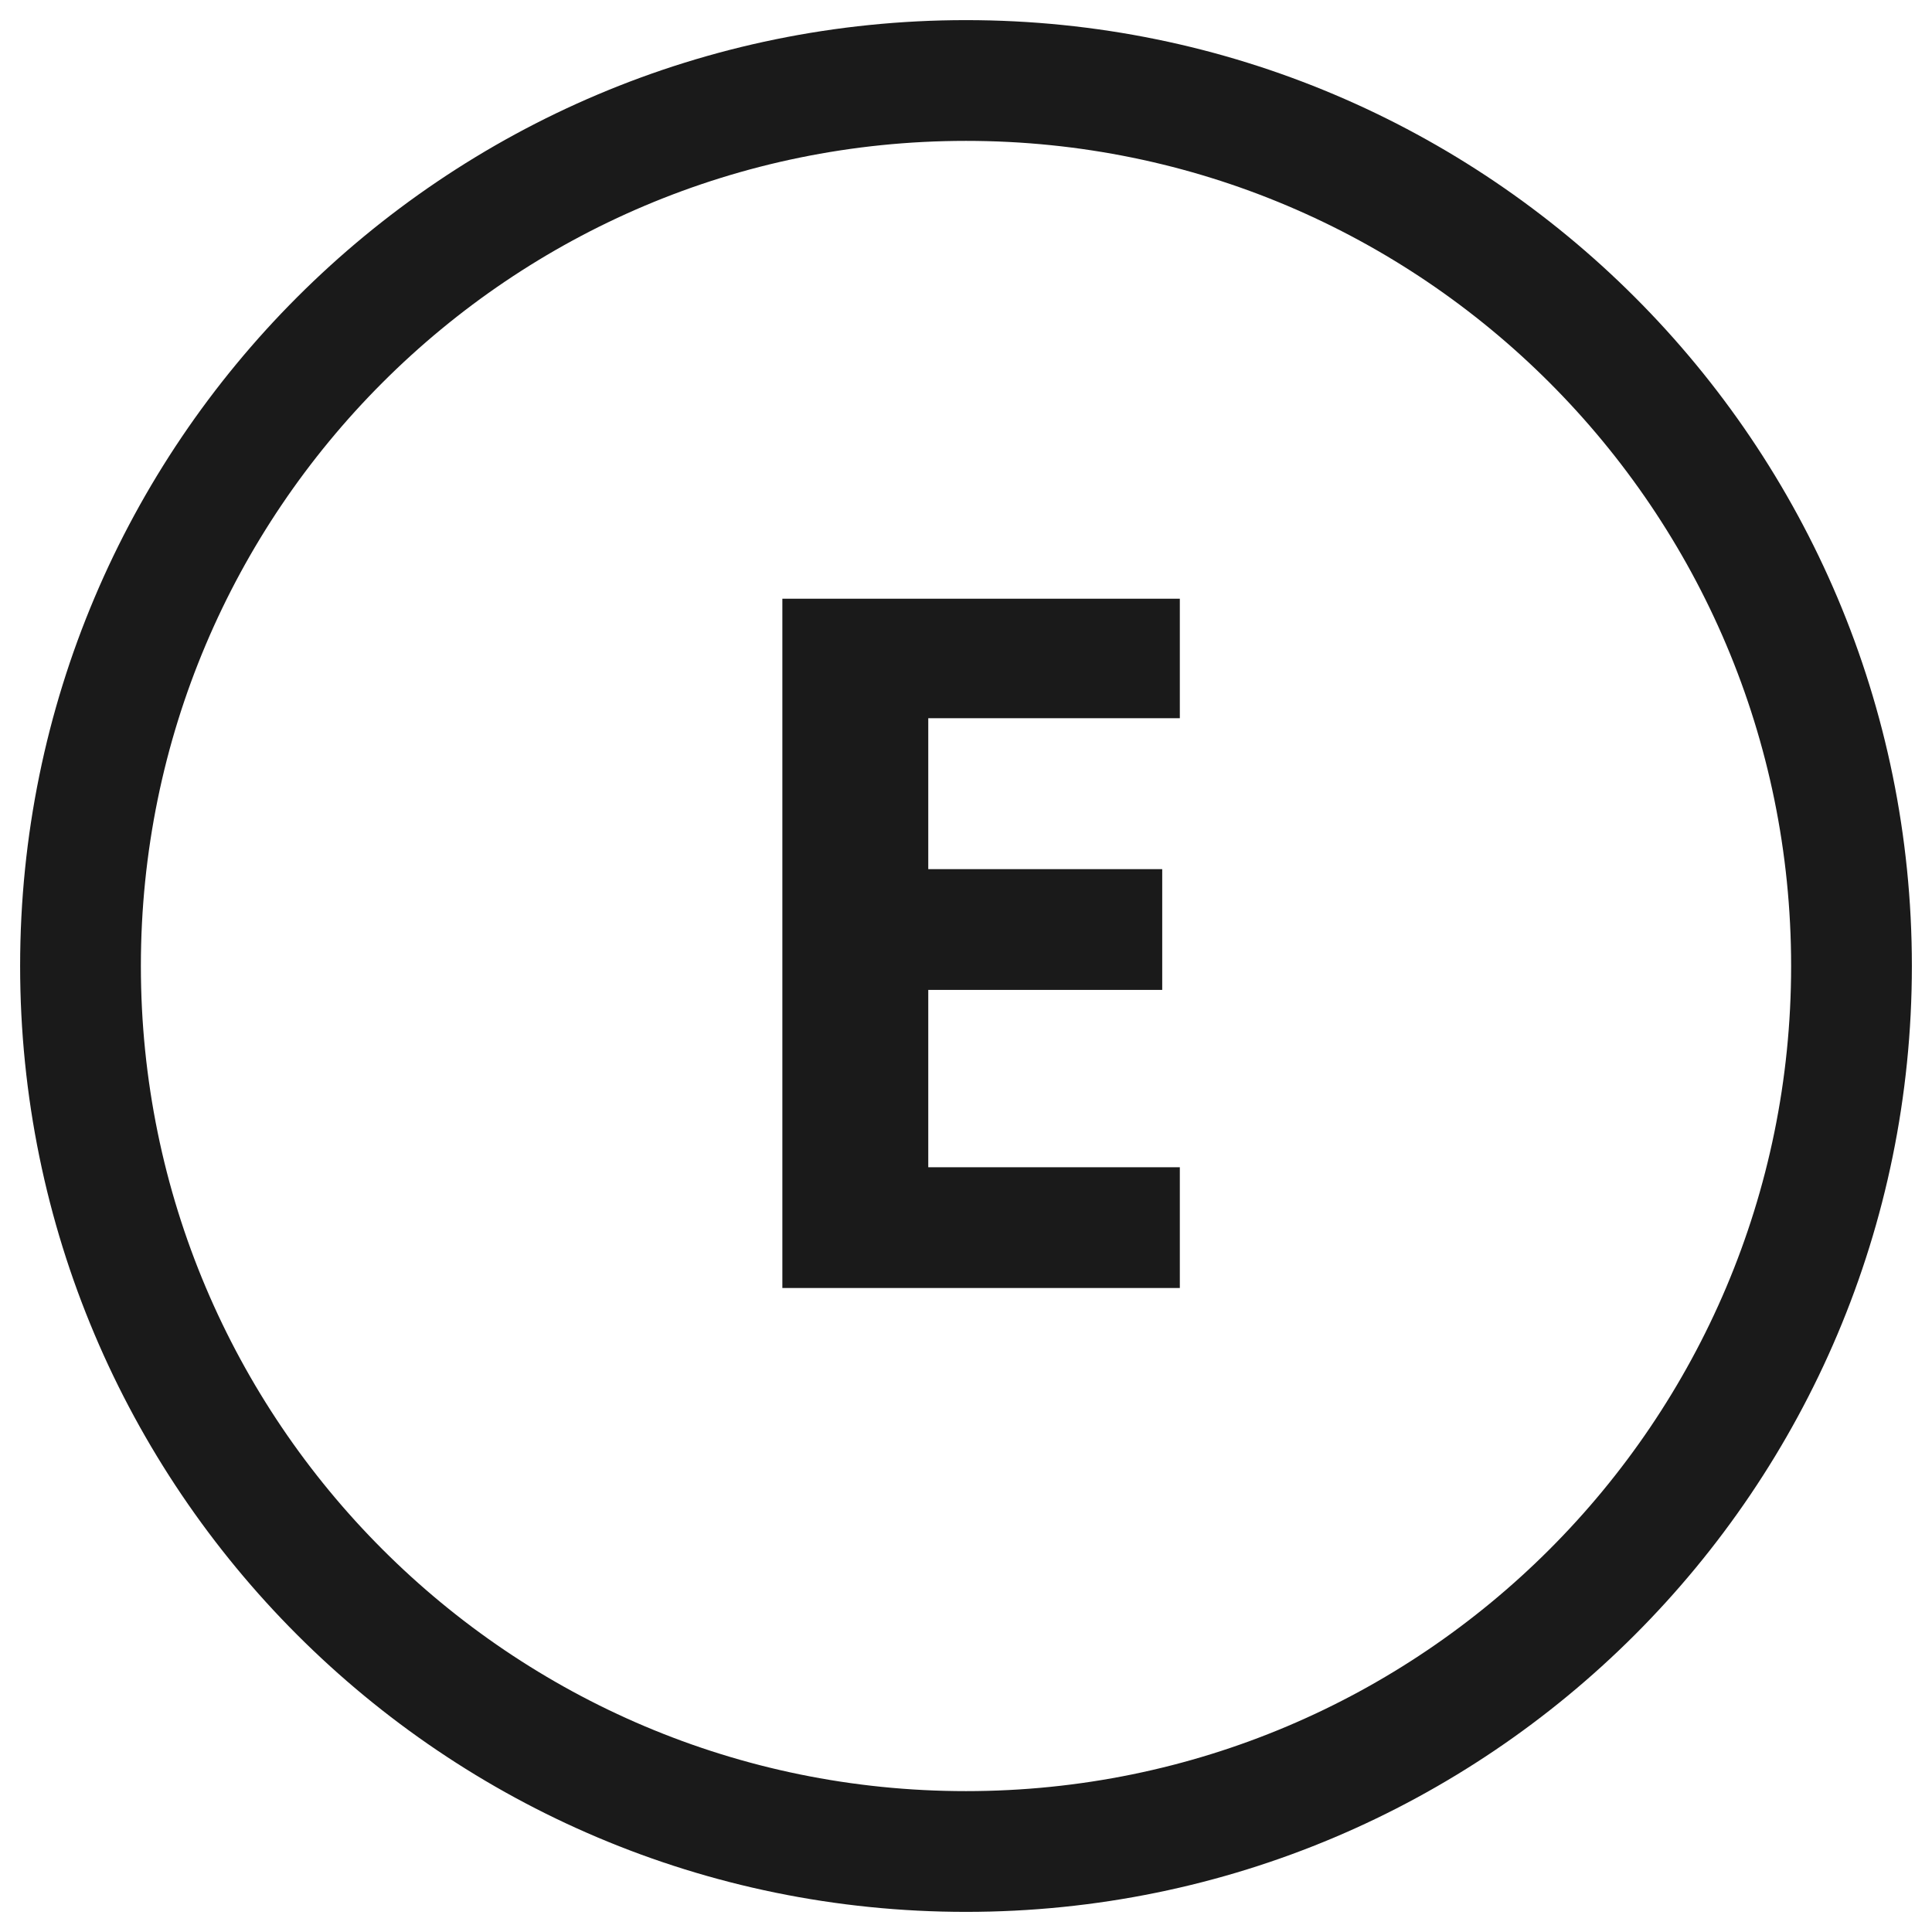
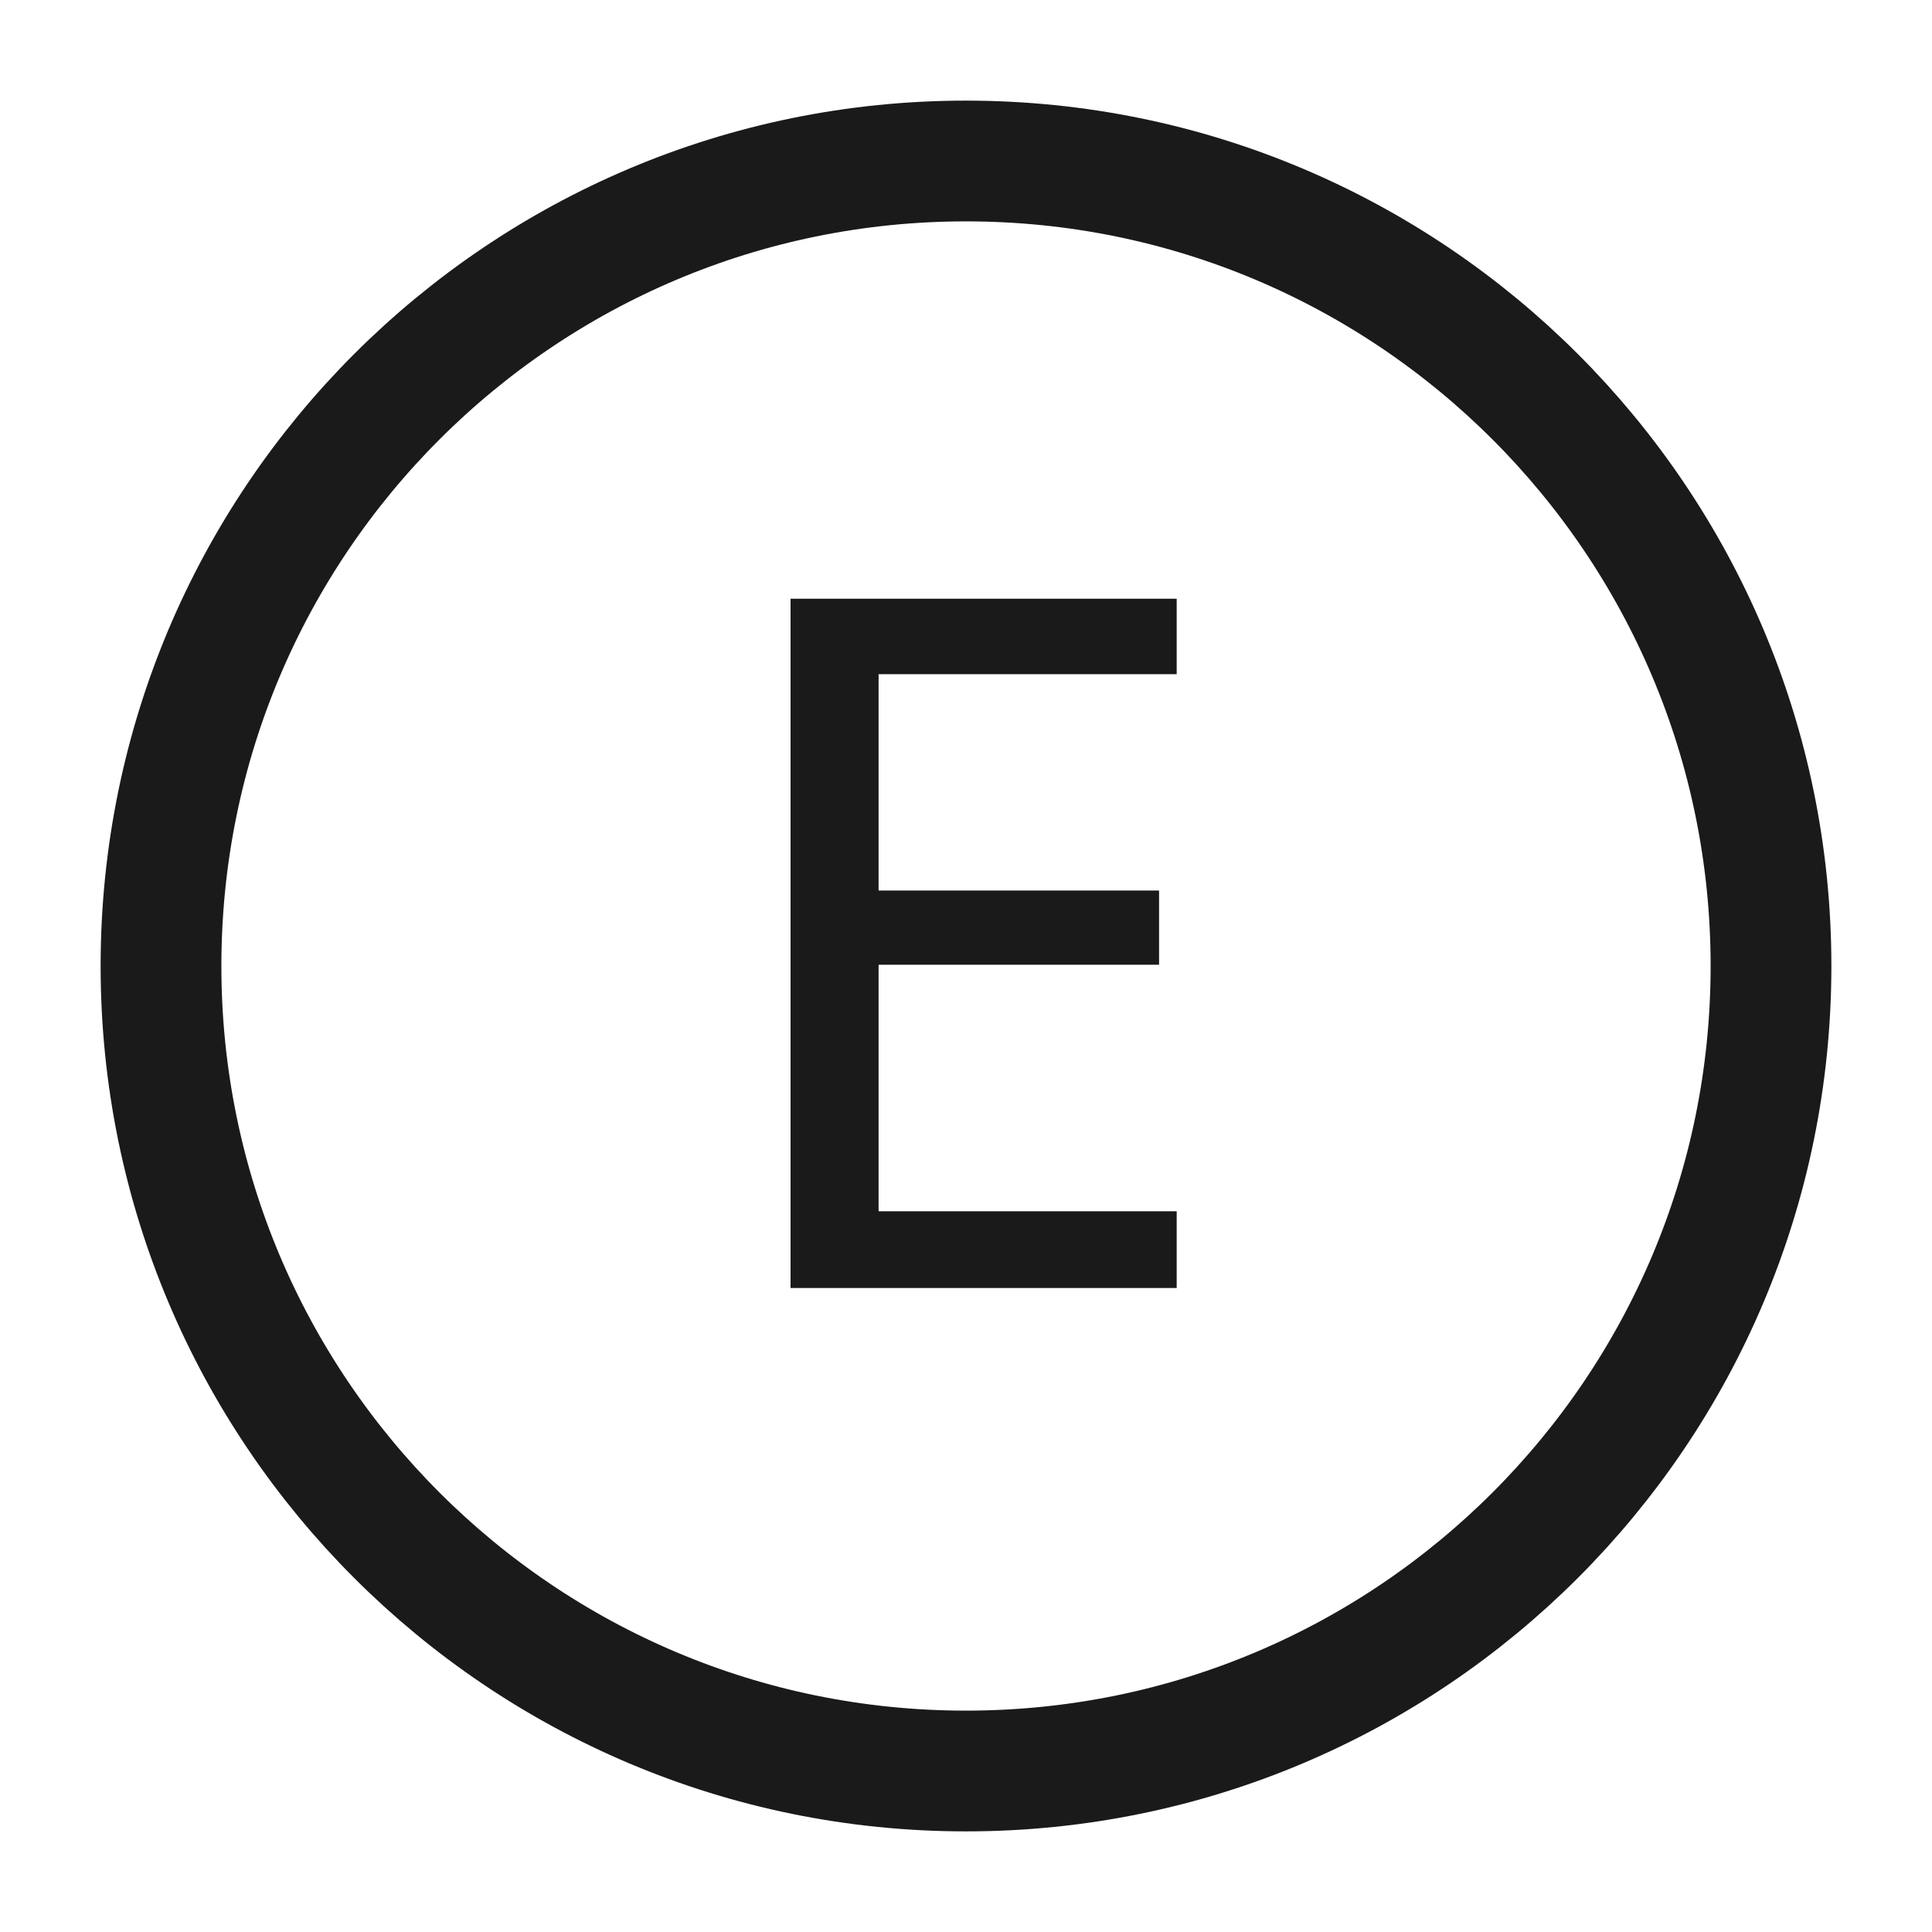
<svg xmlns="http://www.w3.org/2000/svg" width="24" height="24" viewBox="0 0 24 24" fill="none">
-   <circle cx="12" cy="12" r="11" stroke="#1a1a1a" stroke-width="1.5" fill="none" />
-   <text x="12" y="16" text-anchor="middle" font-family="system-ui, sans-serif" font-size="12" font-weight="600" fill="#1a1a1a">E</text>
+   <circle cx="12" cy="12" r="10" stroke="#1a1a1a" stroke-width="1.5" />
+   <text x="12" y="16" text-anchor="middle" font-family="sans-serif" font-size="12" font-weight="500" fill="#1a1a1a">E</text>
</svg>
